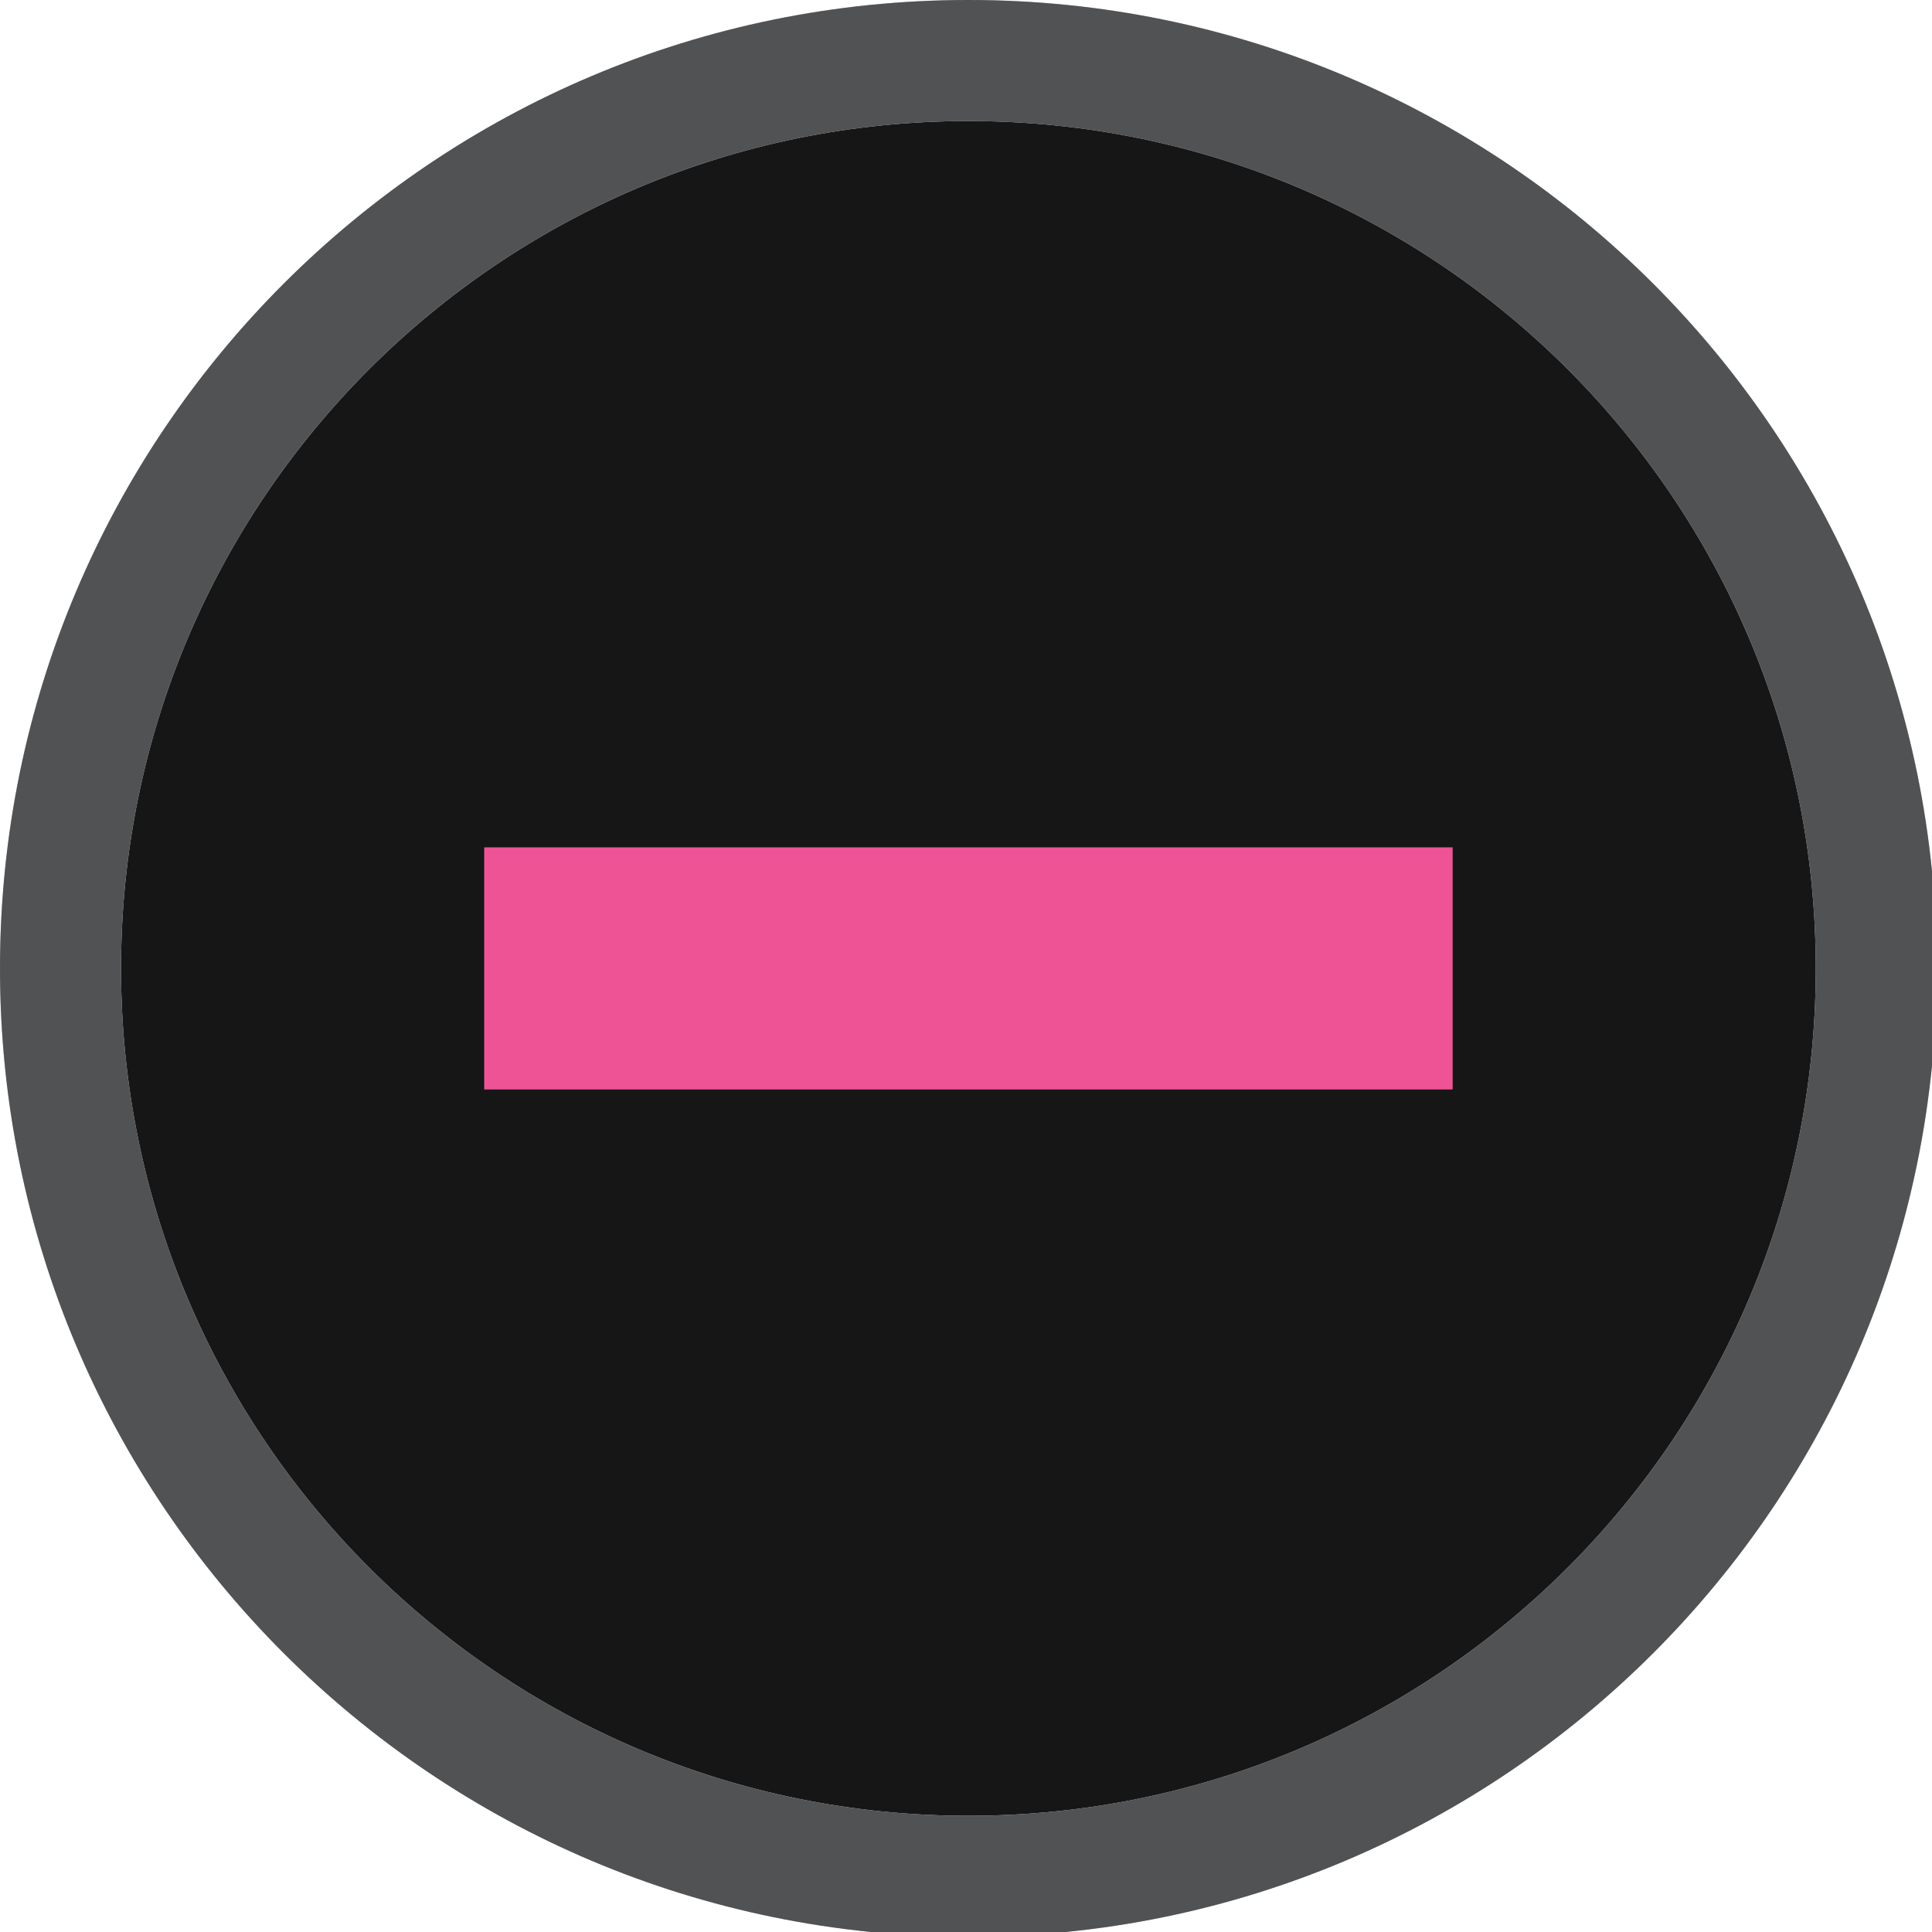
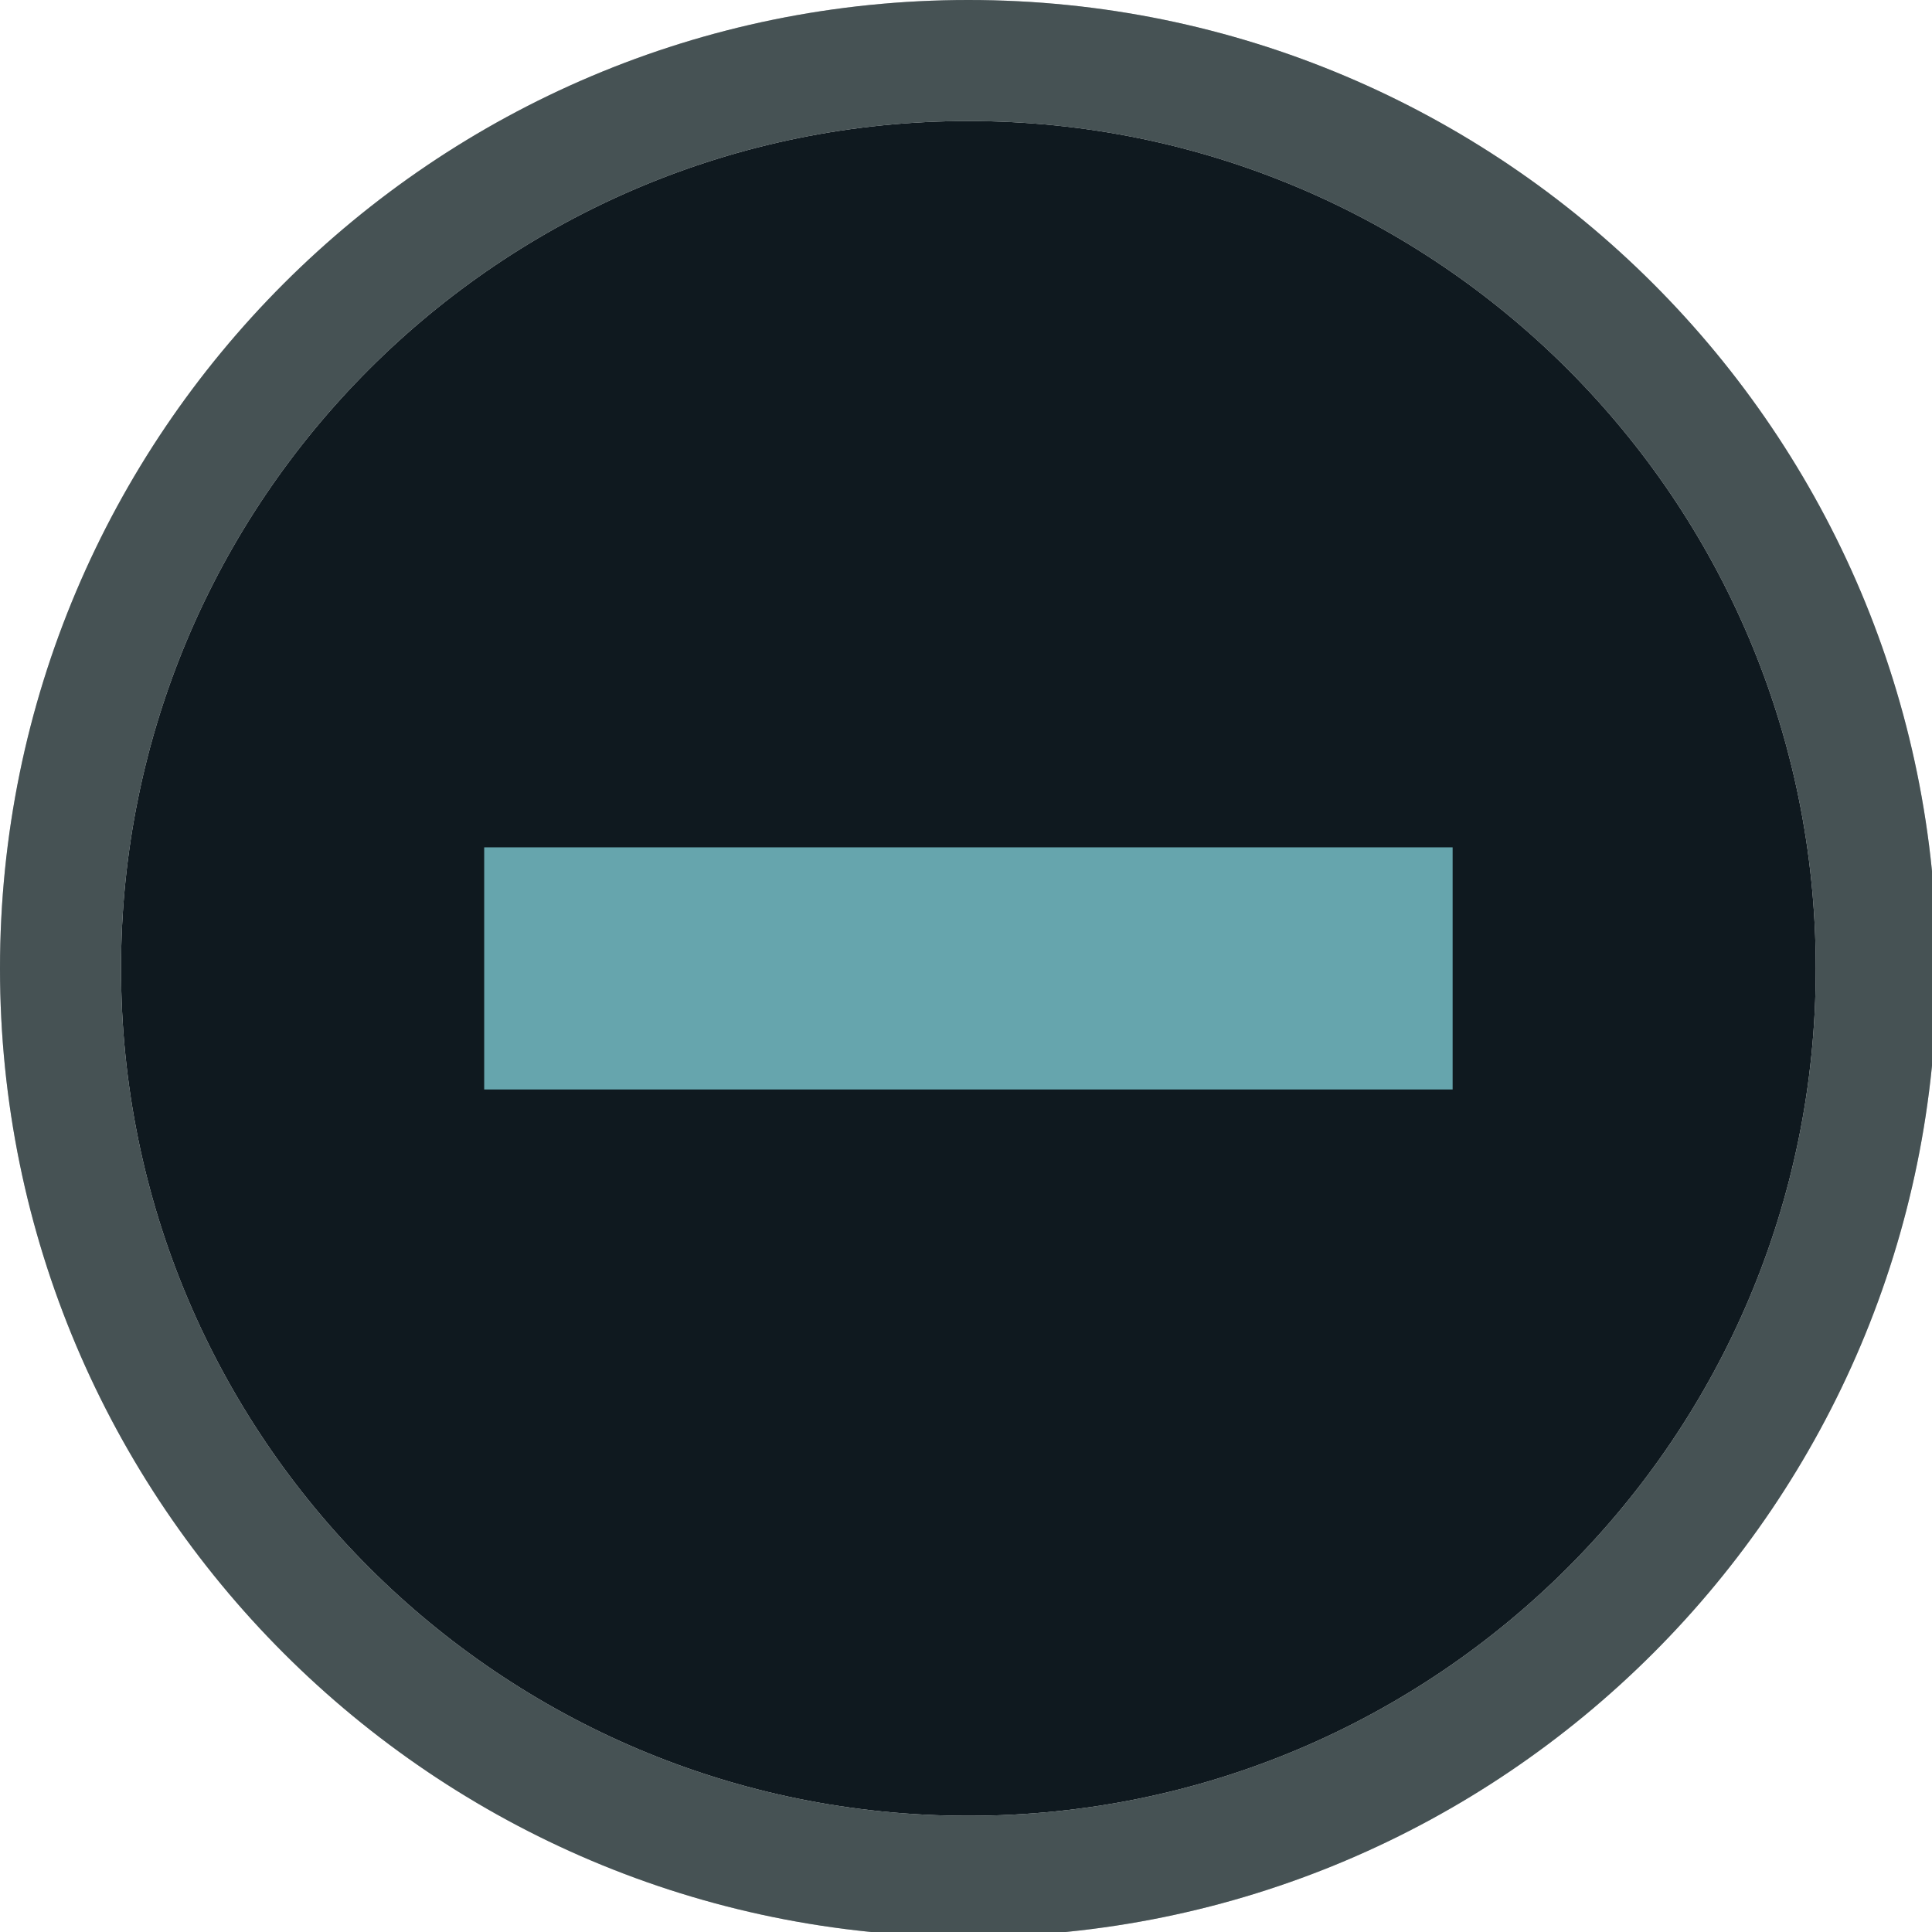
<svg xmlns="http://www.w3.org/2000/svg" width="133pt" height="133pt" viewBox="0 0 133 133" version="1.1">
  <g id="surface1">
-     <path style=" stroke:none;fill-rule:nonzero;fill:#161616;fill-opacity:1;" d="M 125 66.668 C 125 98.895 98.895 125 66.668 125 C 34.441 125 8.332 98.895 8.332 66.668 C 8.332 34.441 34.441 8.332 66.668 8.332 C 98.895 8.332 125 34.441 125 66.668 Z M 125 66.668 " />
-     <path style=" stroke:none;fill-rule:nonzero;fill:#161616;fill-opacity:1;" d="M 66.668 0 C 29.852 0 0 29.852 0 66.668 C 0 103.484 29.852 133.332 66.668 133.332 C 103.484 133.332 133.332 103.484 133.332 66.668 C 133.332 29.852 103.484 0 66.668 0 Z M 66.668 8.332 C 98.895 8.332 125 34.441 125 66.668 C 125 98.895 98.895 125 66.668 125 C 34.441 125 8.332 98.895 8.332 66.668 C 8.332 34.441 34.441 8.332 66.668 8.332 Z M 66.668 8.332 " />
-     <path style=" stroke:none;fill-rule:nonzero;fill:#dde1e6;fill-opacity:0.30;" d="M 66.668 0 C 29.852 0 0 29.852 0 66.668 C 0 103.484 29.852 133.332 66.668 133.332 C 103.484 133.332 133.332 103.484 133.332 66.668 C 133.332 29.852 103.484 0 66.668 0 Z M 66.668 8.332 C 98.895 8.332 125 34.441 125 66.668 C 125 98.895 98.895 125 66.668 125 C 34.441 125 8.332 98.895 8.332 66.668 C 8.332 34.441 34.441 8.332 66.668 8.332 Z M 66.668 8.332 " />
-     <path style=" stroke:none;fill-rule:nonzero;fill:#ee5396;fill-opacity:1;" d="M 33.332 58.332 L 100 58.332 L 100 75 L 33.332 75 Z M 33.332 58.332 " />
+     <path style=" stroke:none;fill-rule:nonzero;fill:#0f191f;fill-opacity:1;" d="M 125 66.668 C 125 98.895 98.895 125 66.668 125 C 34.441 125 8.332 98.895 8.332 66.668 C 8.332 34.441 34.441 8.332 66.668 8.332 C 98.895 8.332 125 34.441 125 66.668 Z M 125 66.668 " />
+     <path style=" stroke:none;fill-rule:nonzero;fill:#0f191f;fill-opacity:1;" d="M 66.668 0 C 29.852 0 0 29.852 0 66.668 C 0 103.484 29.852 133.332 66.668 133.332 C 103.484 133.332 133.332 103.484 133.332 66.668 C 133.332 29.852 103.484 0 66.668 0 Z M 66.668 8.332 C 98.895 8.332 125 34.441 125 66.668 C 125 98.895 98.895 125 66.668 125 C 34.441 125 8.332 98.895 8.332 66.668 C 8.332 34.441 34.441 8.332 66.668 8.332 Z M 66.668 8.332 " />
+     <path style=" stroke:none;fill-rule:nonzero;fill:#c7d6d0;fill-opacity:0.30;" d="M 66.668 0 C 29.852 0 0 29.852 0 66.668 C 0 103.484 29.852 133.332 66.668 133.332 C 103.484 133.332 133.332 103.484 133.332 66.668 C 133.332 29.852 103.484 0 66.668 0 Z M 66.668 8.332 C 98.895 8.332 125 34.441 125 66.668 C 125 98.895 98.895 125 66.668 125 C 34.441 125 8.332 98.895 8.332 66.668 C 8.332 34.441 34.441 8.332 66.668 8.332 Z M 66.668 8.332 " />
+     <path style=" stroke:none;fill-rule:nonzero;fill:#66A5AD;fill-opacity:1;" d="M 33.332 58.332 L 100 58.332 L 100 75 L 33.332 75 Z M 33.332 58.332 " />
  </g>
</svg>
